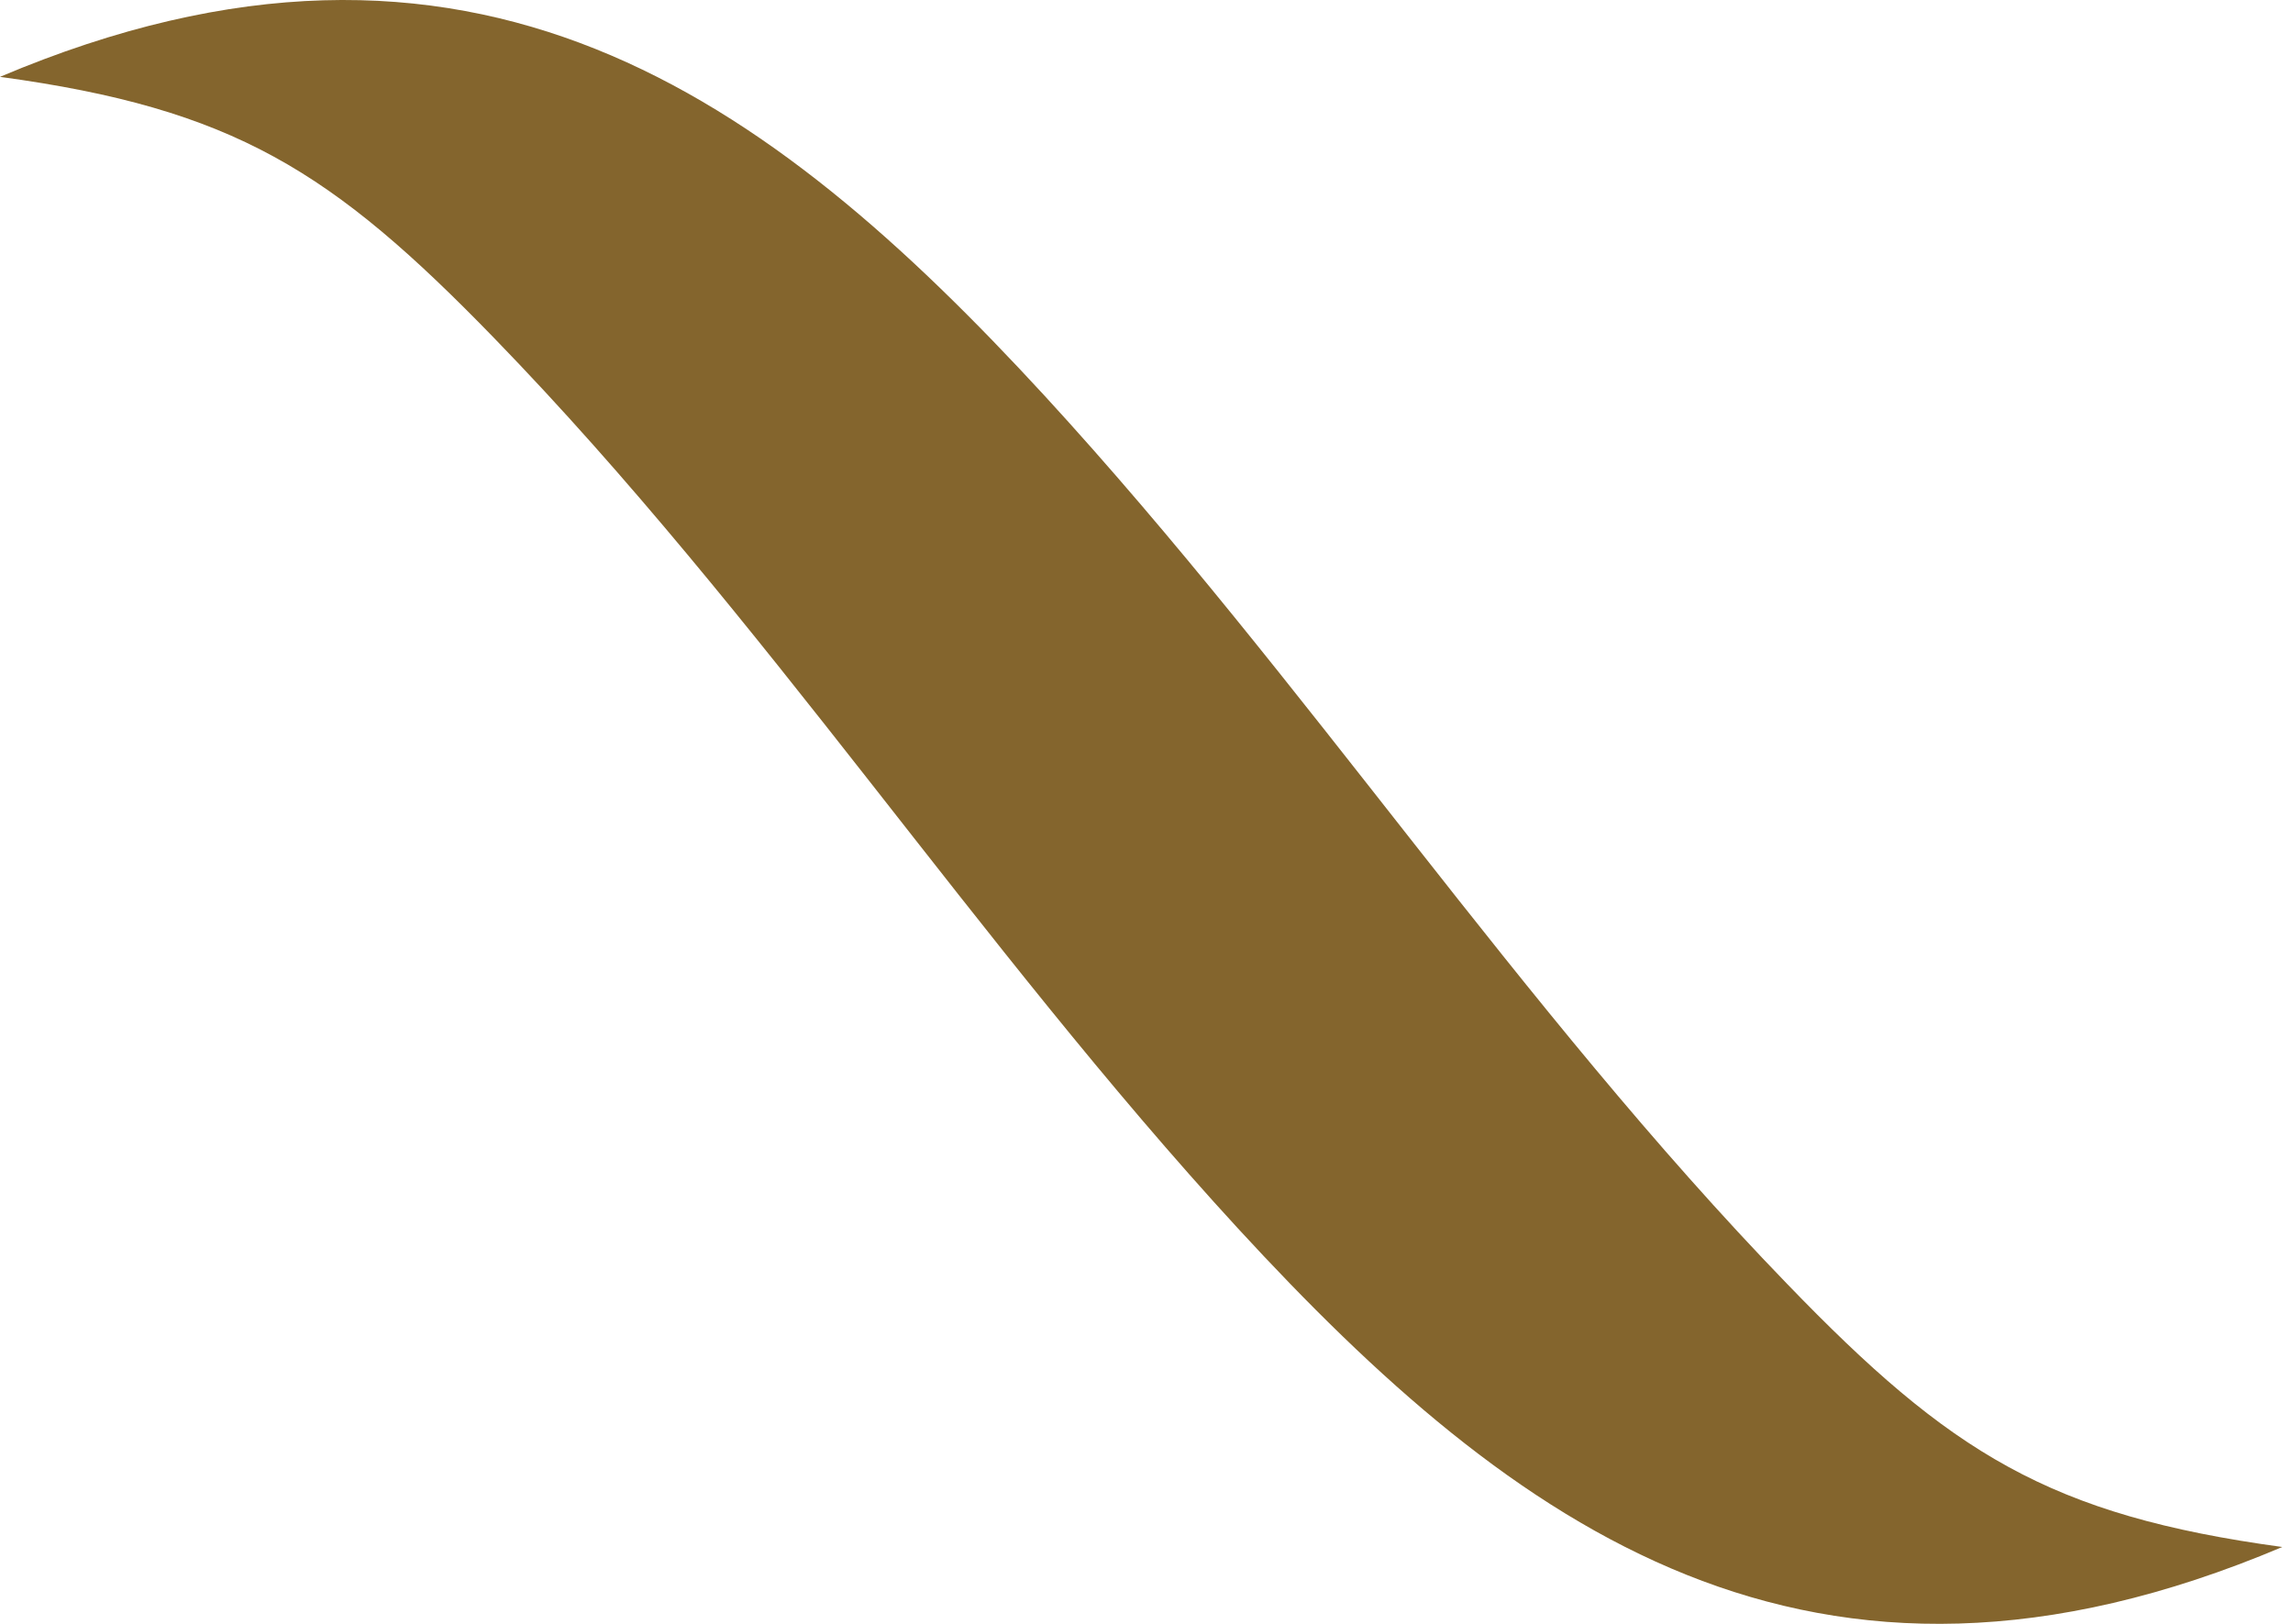
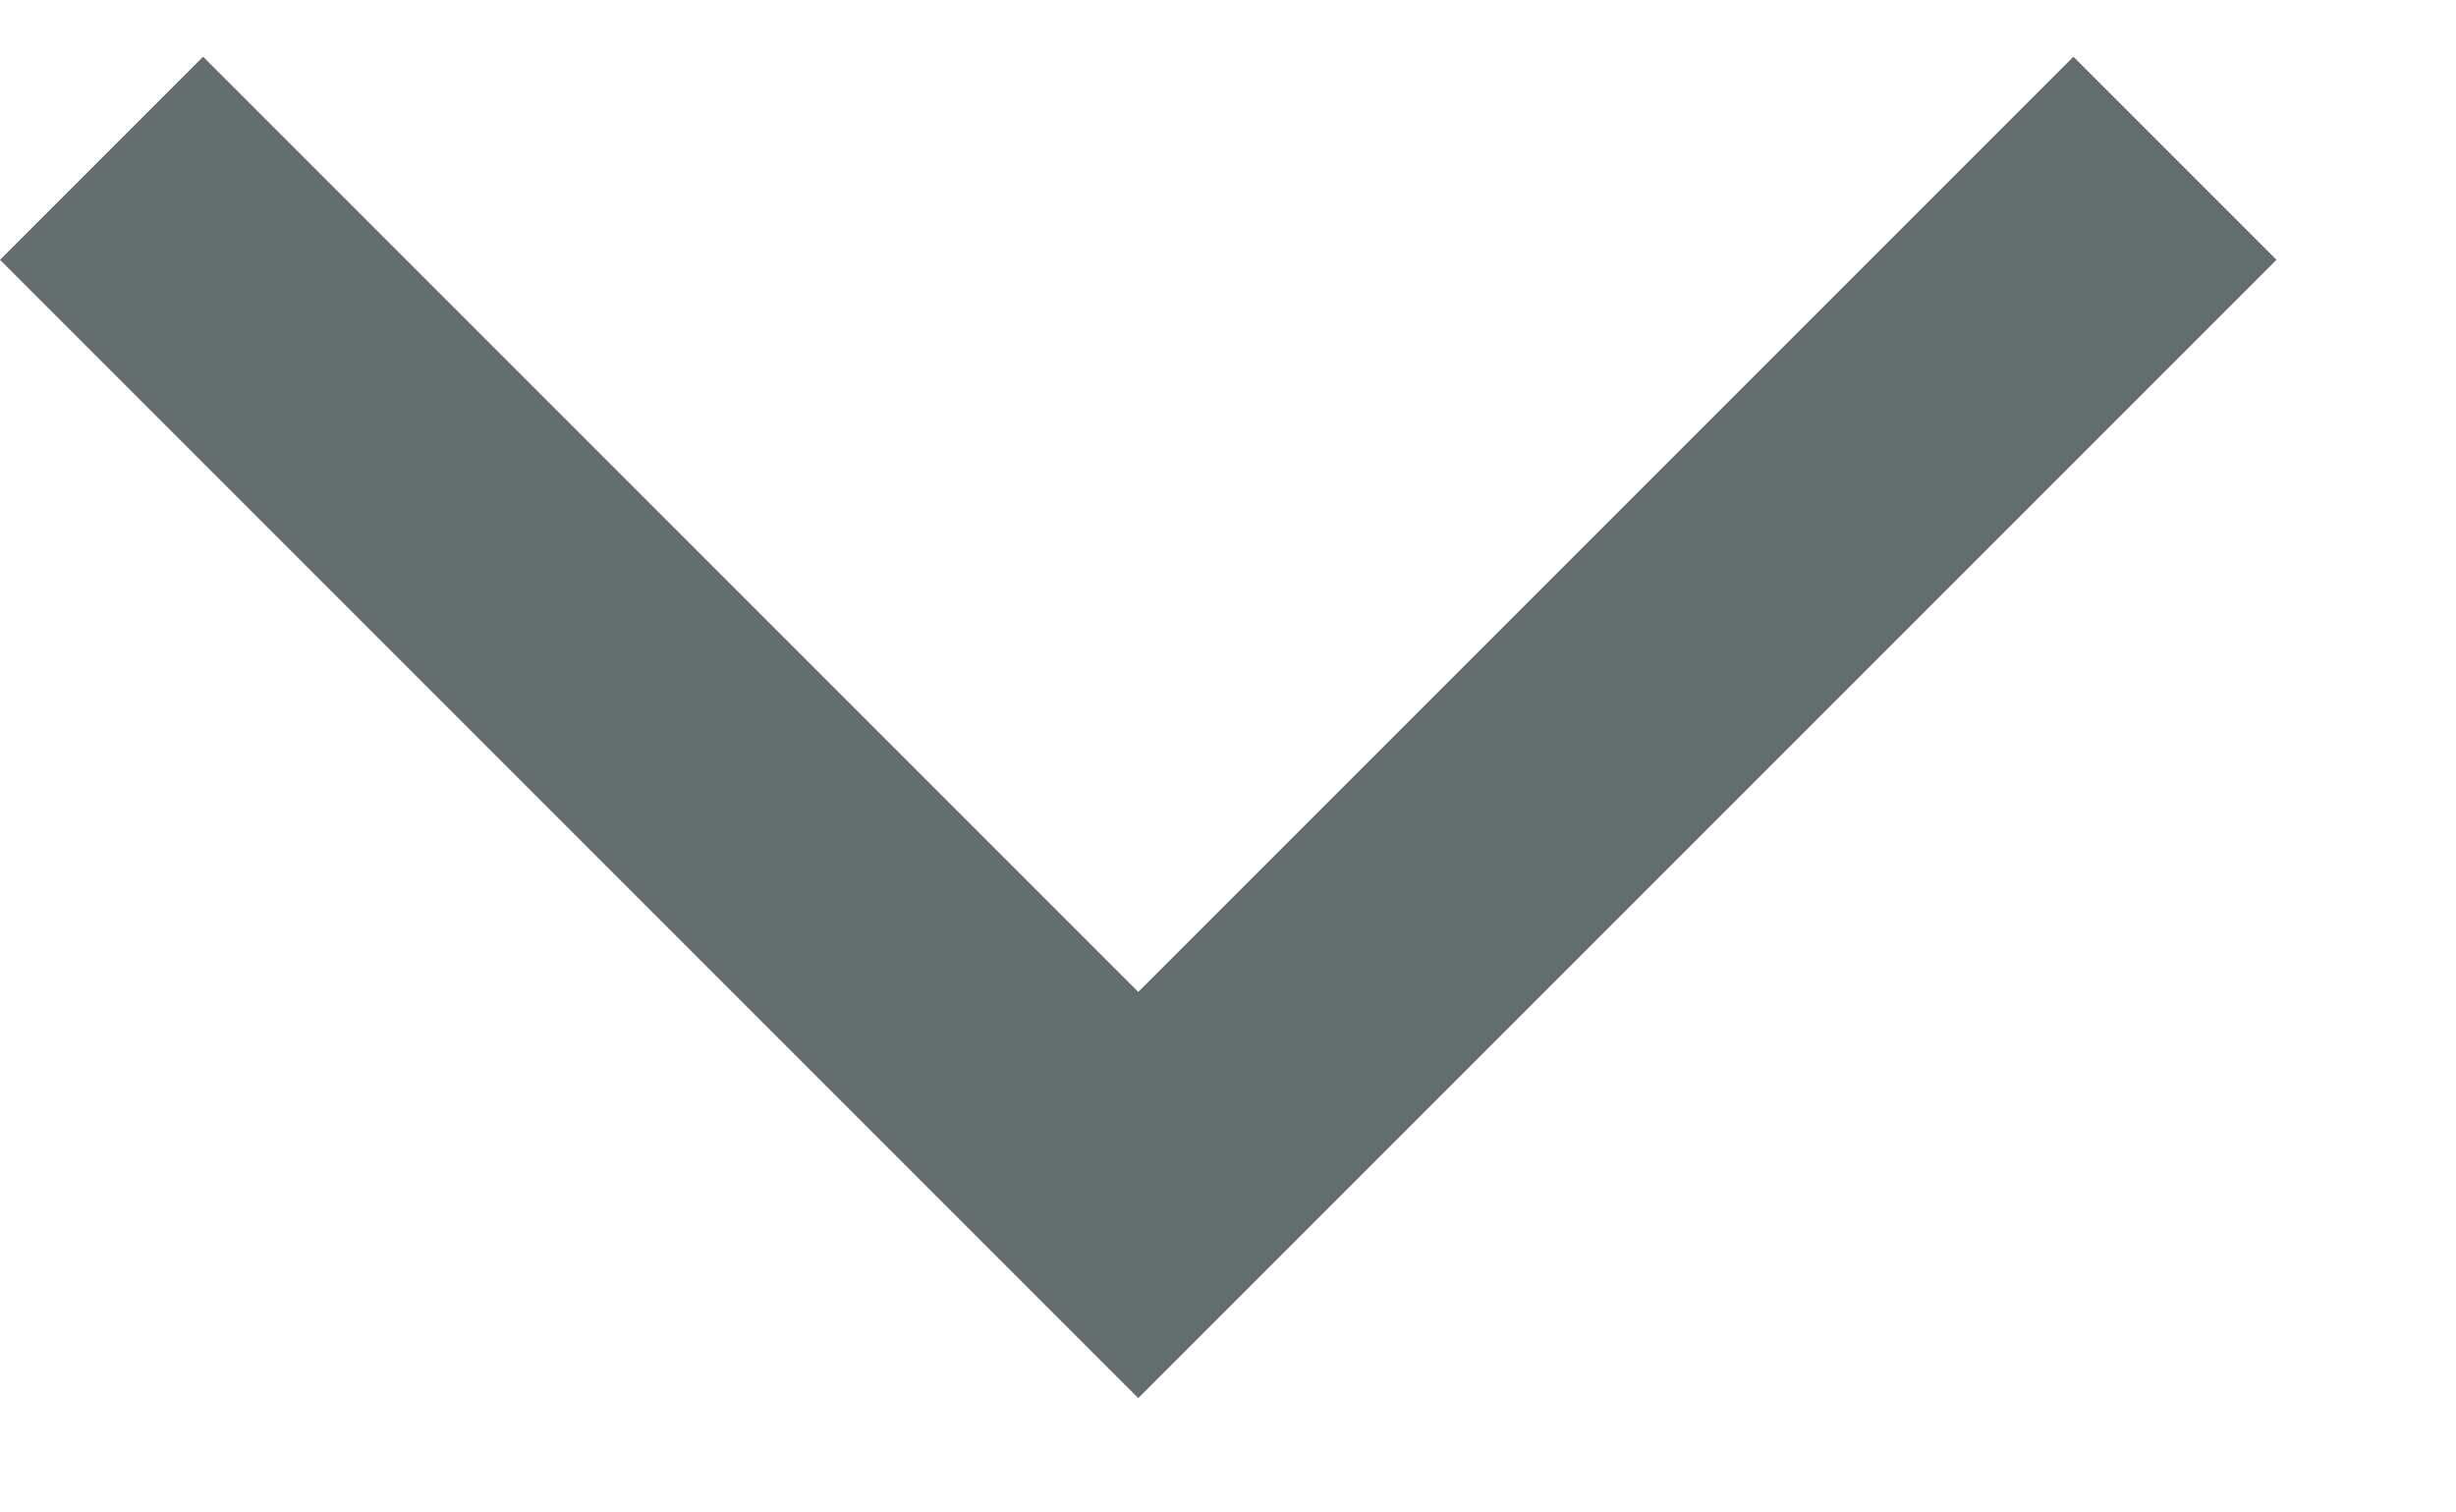
- <svg xmlns="http://www.w3.org/2000/svg" width="48" height="34" viewBox="0 0 48 34" fill="none">
-   <path fill-rule="evenodd" clip-rule="evenodd" d="M25.913 25.719C31.681 31.987 37.903 36.572 47.775 32.391C42.898 31.726 40.828 30.424 37.416 26.888C31.8 21.086 27.344 14.249 21.862 8.281C16.093 2.013 9.872 -2.572 0 1.609C4.895 2.275 6.947 3.576 10.358 7.093C15.989 12.899 20.43 19.751 25.913 25.719Z" fill="#84652D" />
+ <svg xmlns="http://www.w3.org/2000/svg" width="13" height="8" viewBox="0 0 13 8" fill="none">
+   <path d="M4.85904e-05 1.375L1.075 0.3L6.025 5.25L10.975 0.3L12.05 1.375L6.025 7.4L4.85904e-05 1.375Z" fill="#646E6E" />
</svg>
